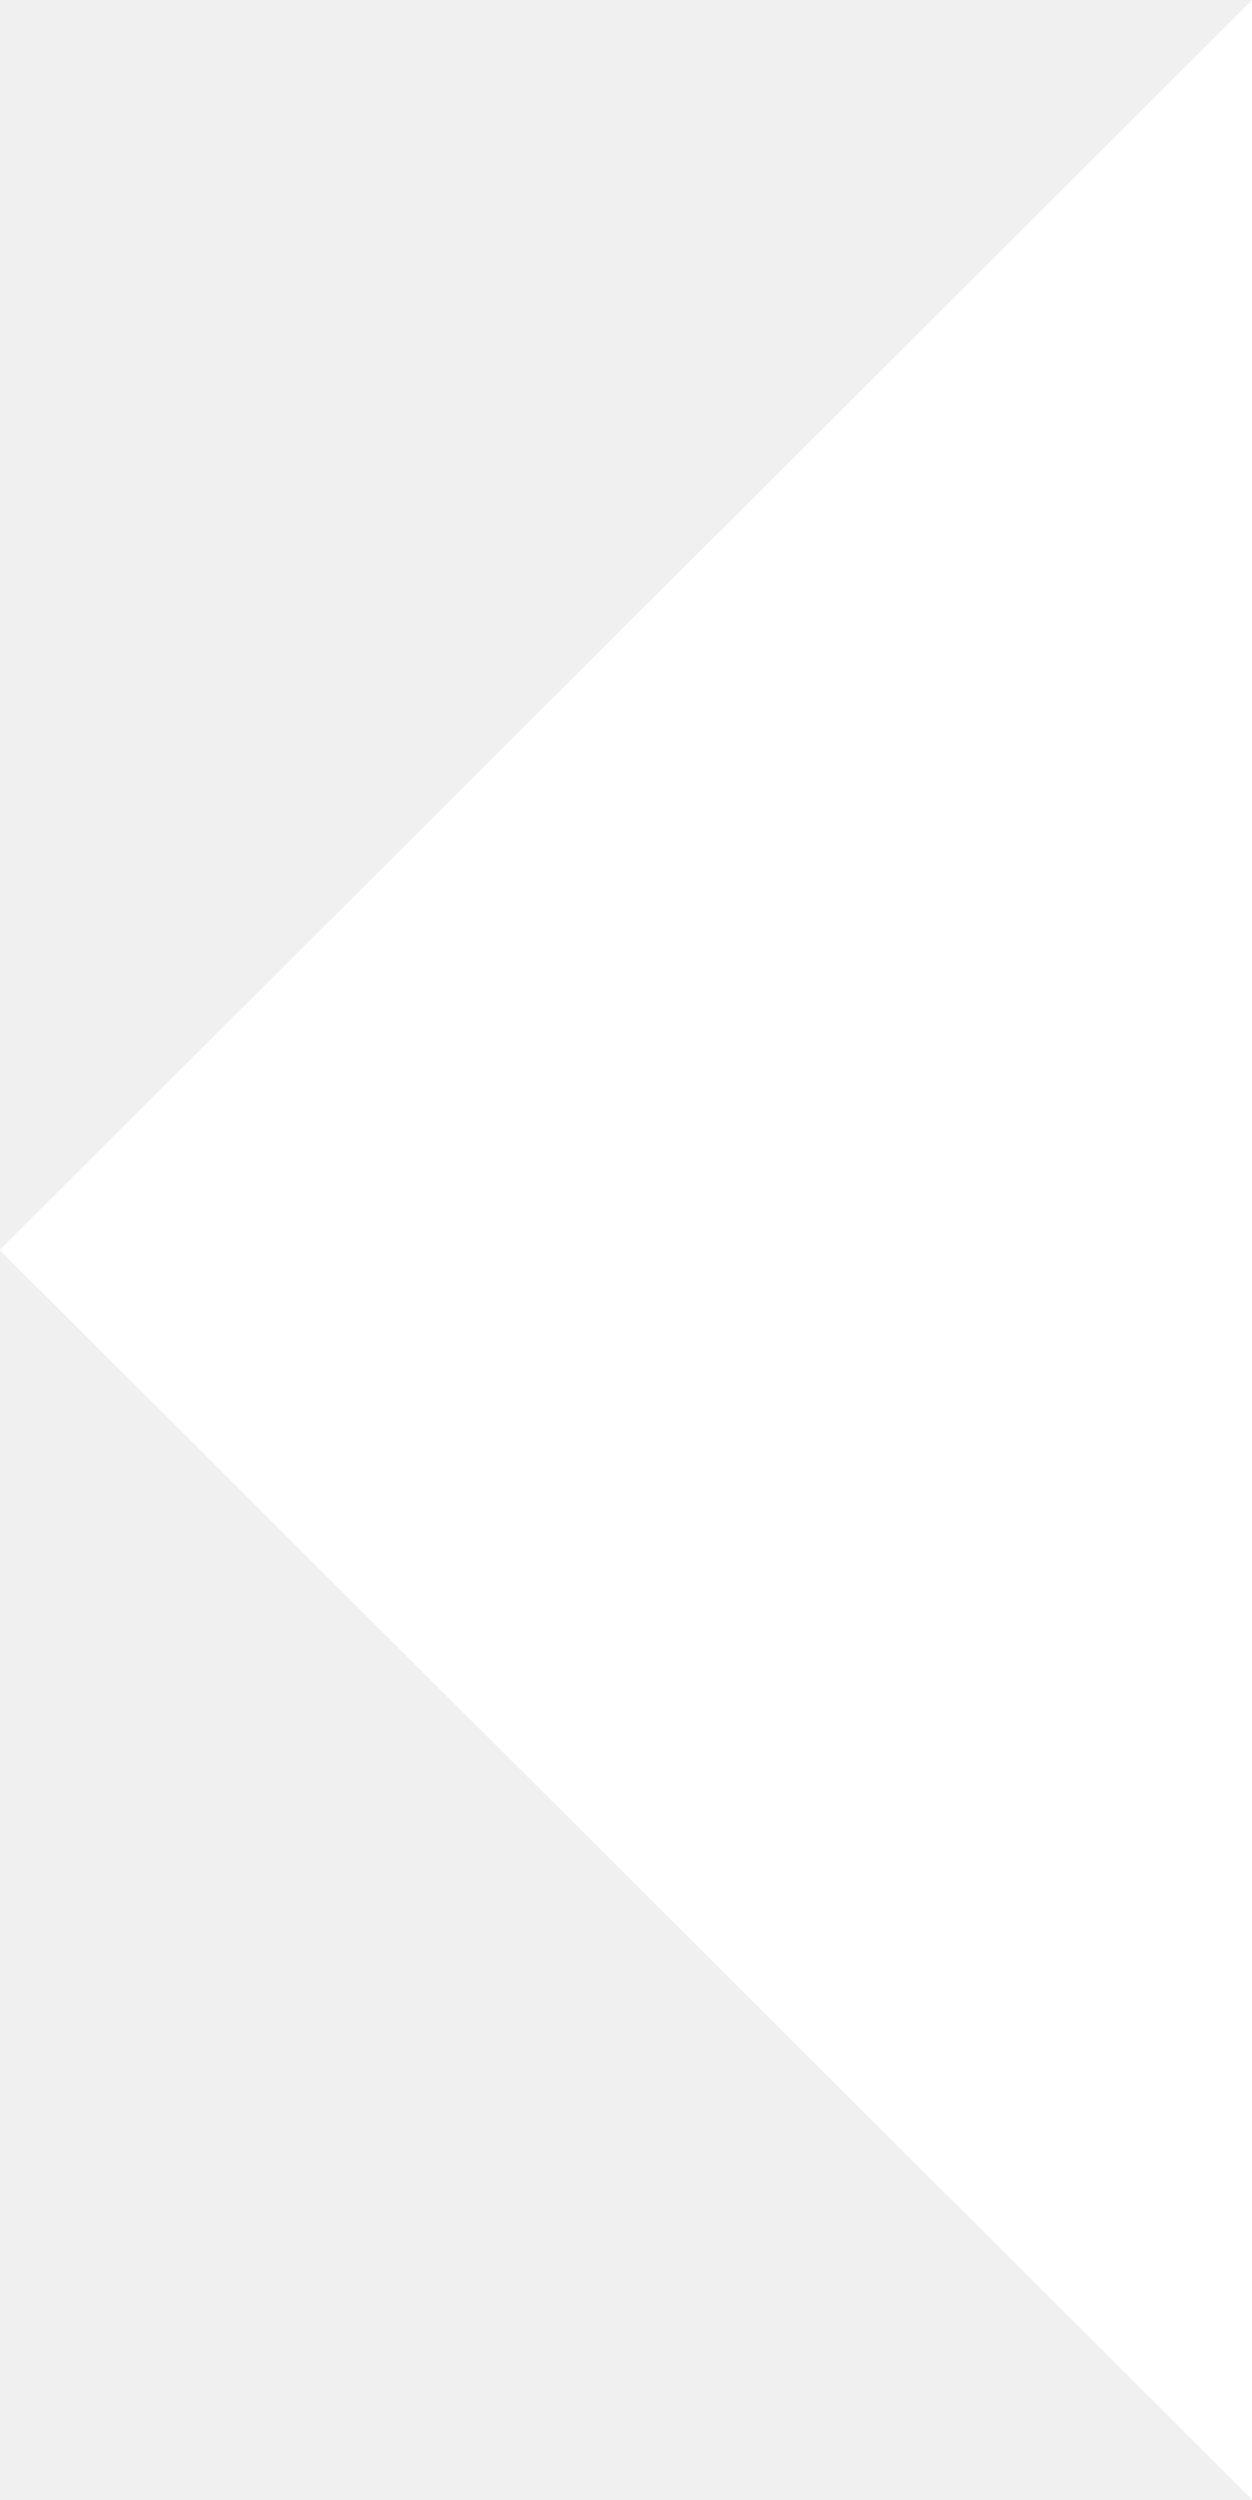
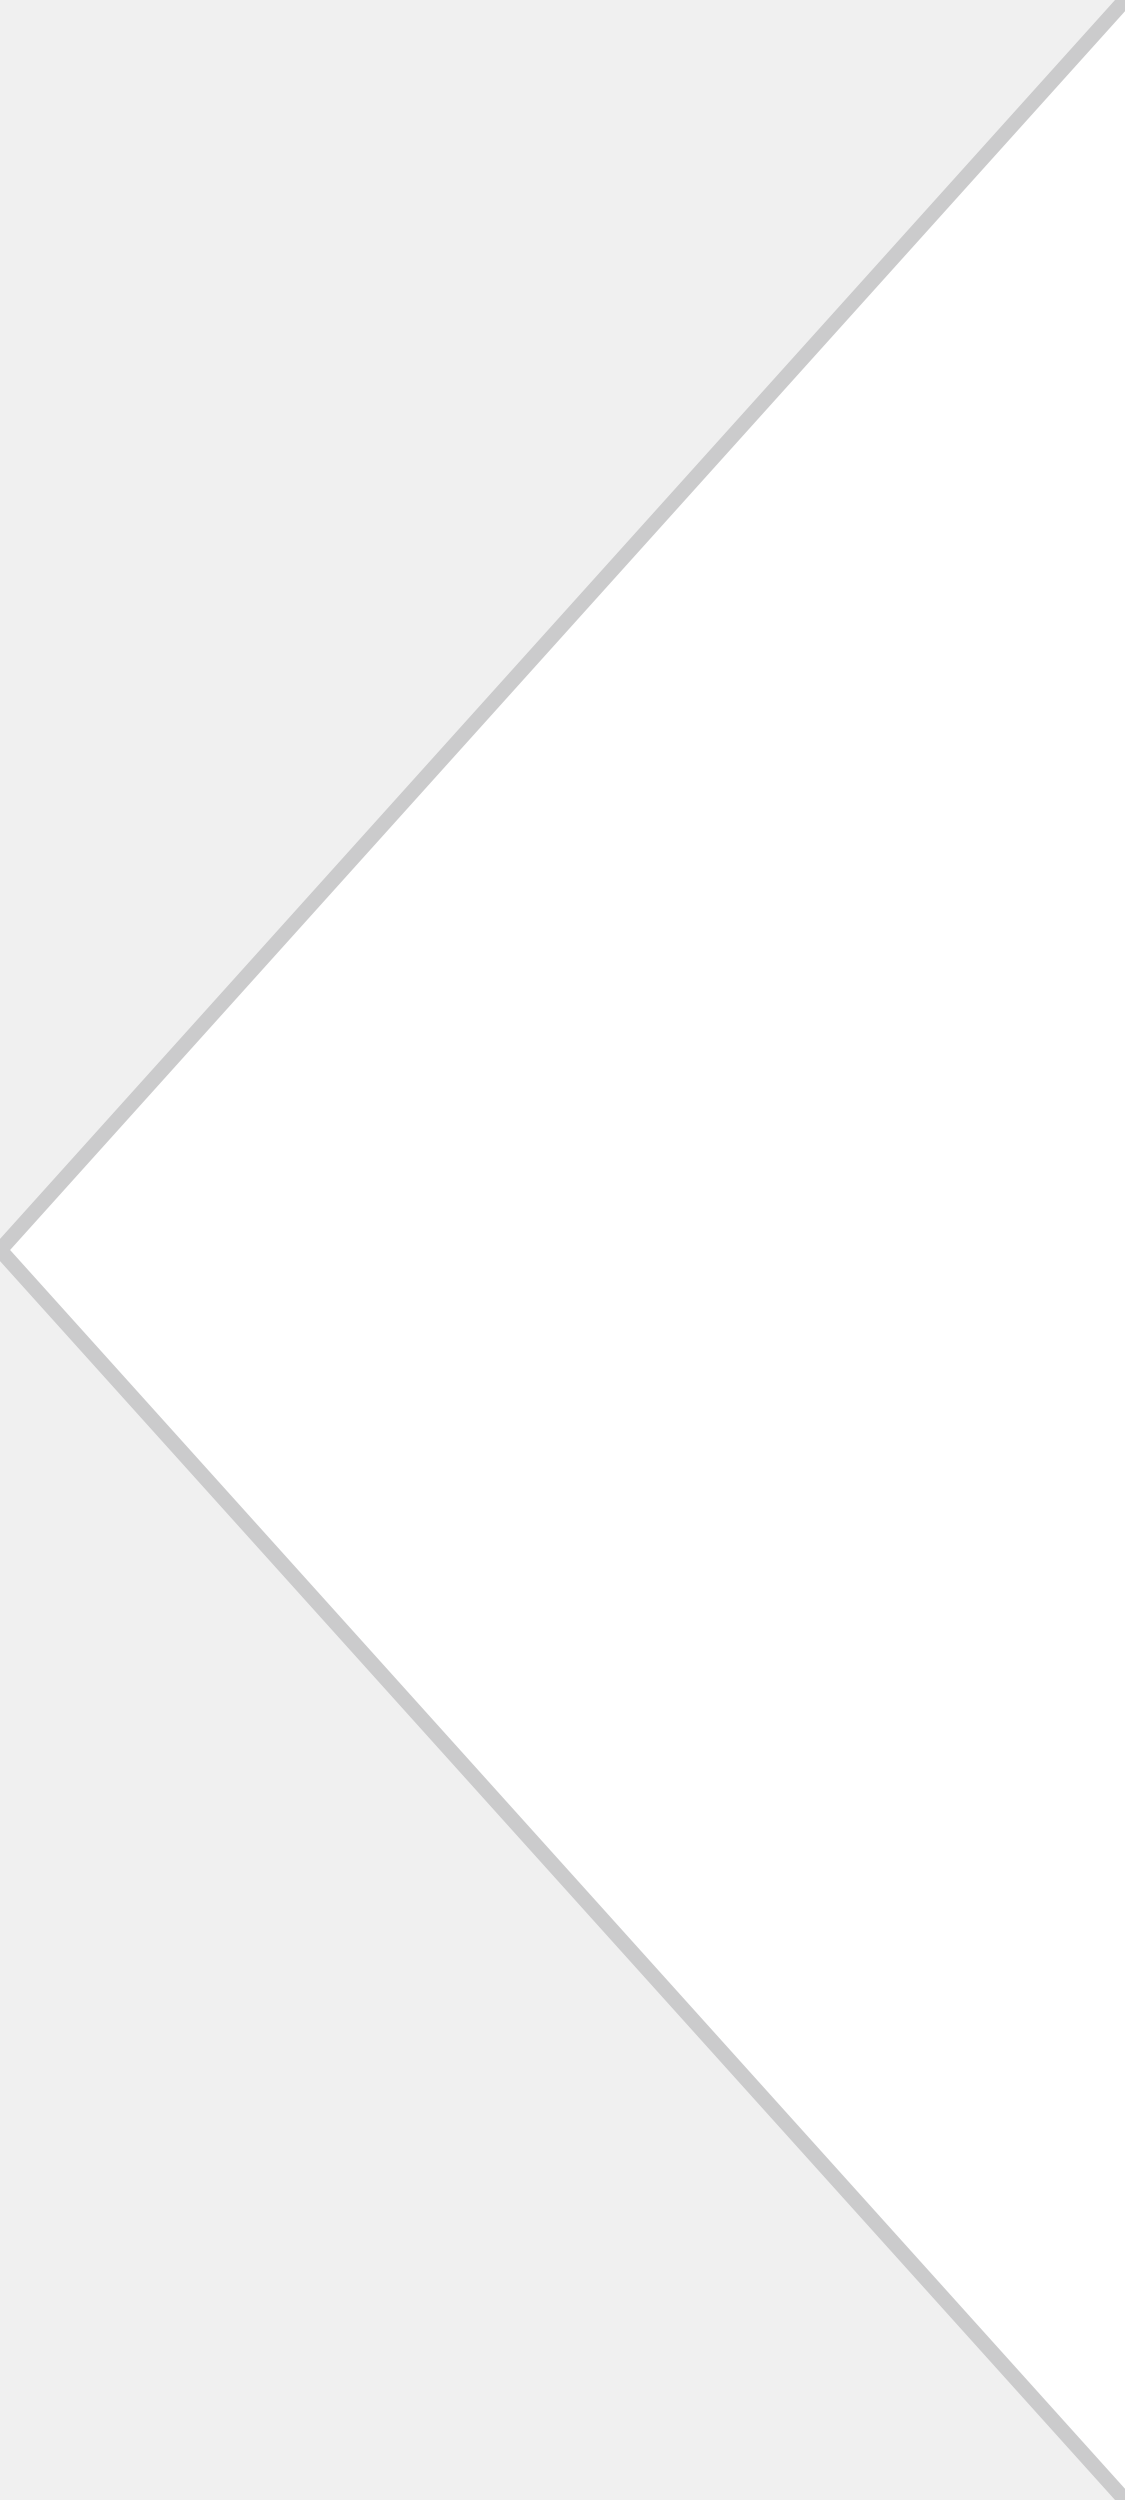
- <svg xmlns="http://www.w3.org/2000/svg" version="1.1" id="图层_1" x="0px" y="0px" width="3.44px" height="6.87px" viewBox="0 0 3.44 6.87" enable-background="new 0 0 3.44 6.87" xml:space="preserve">
-   <polygon fill-rule="evenodd" clip-rule="evenodd" fill="#FFFFFF" points="-0.001,3.435 1.72,1.718 3.441,0 3.441,3.435 3.441,6.869   1.72,5.152 " />
+ <svg xmlns="http://www.w3.org/2000/svg" version="1.1" id="图层_1" x="0px" y="0px" width="9px" height="20px" viewBox="0 0 9 20" enable-background="new 0 0 9 20" xml:space="preserve">
+   <g>
+     <polygon fill-rule="evenodd" clip-rule="evenodd" fill="#FFFFFF" stroke="#FFFFFF" stroke-width="0.12" stroke-miterlimit="22.926" points="   0,10 4.5,5 9,0 9,10 9,20 4.5,15  " />
+     <polyline fill-rule="evenodd" clip-rule="evenodd" fill="none" stroke="#CBCBCC" stroke-width="0.12" stroke-miterlimit="22.926" points="   9,20 4.5,15 0,10 4.5,5 9,0  " />
+   </g>
</svg>
